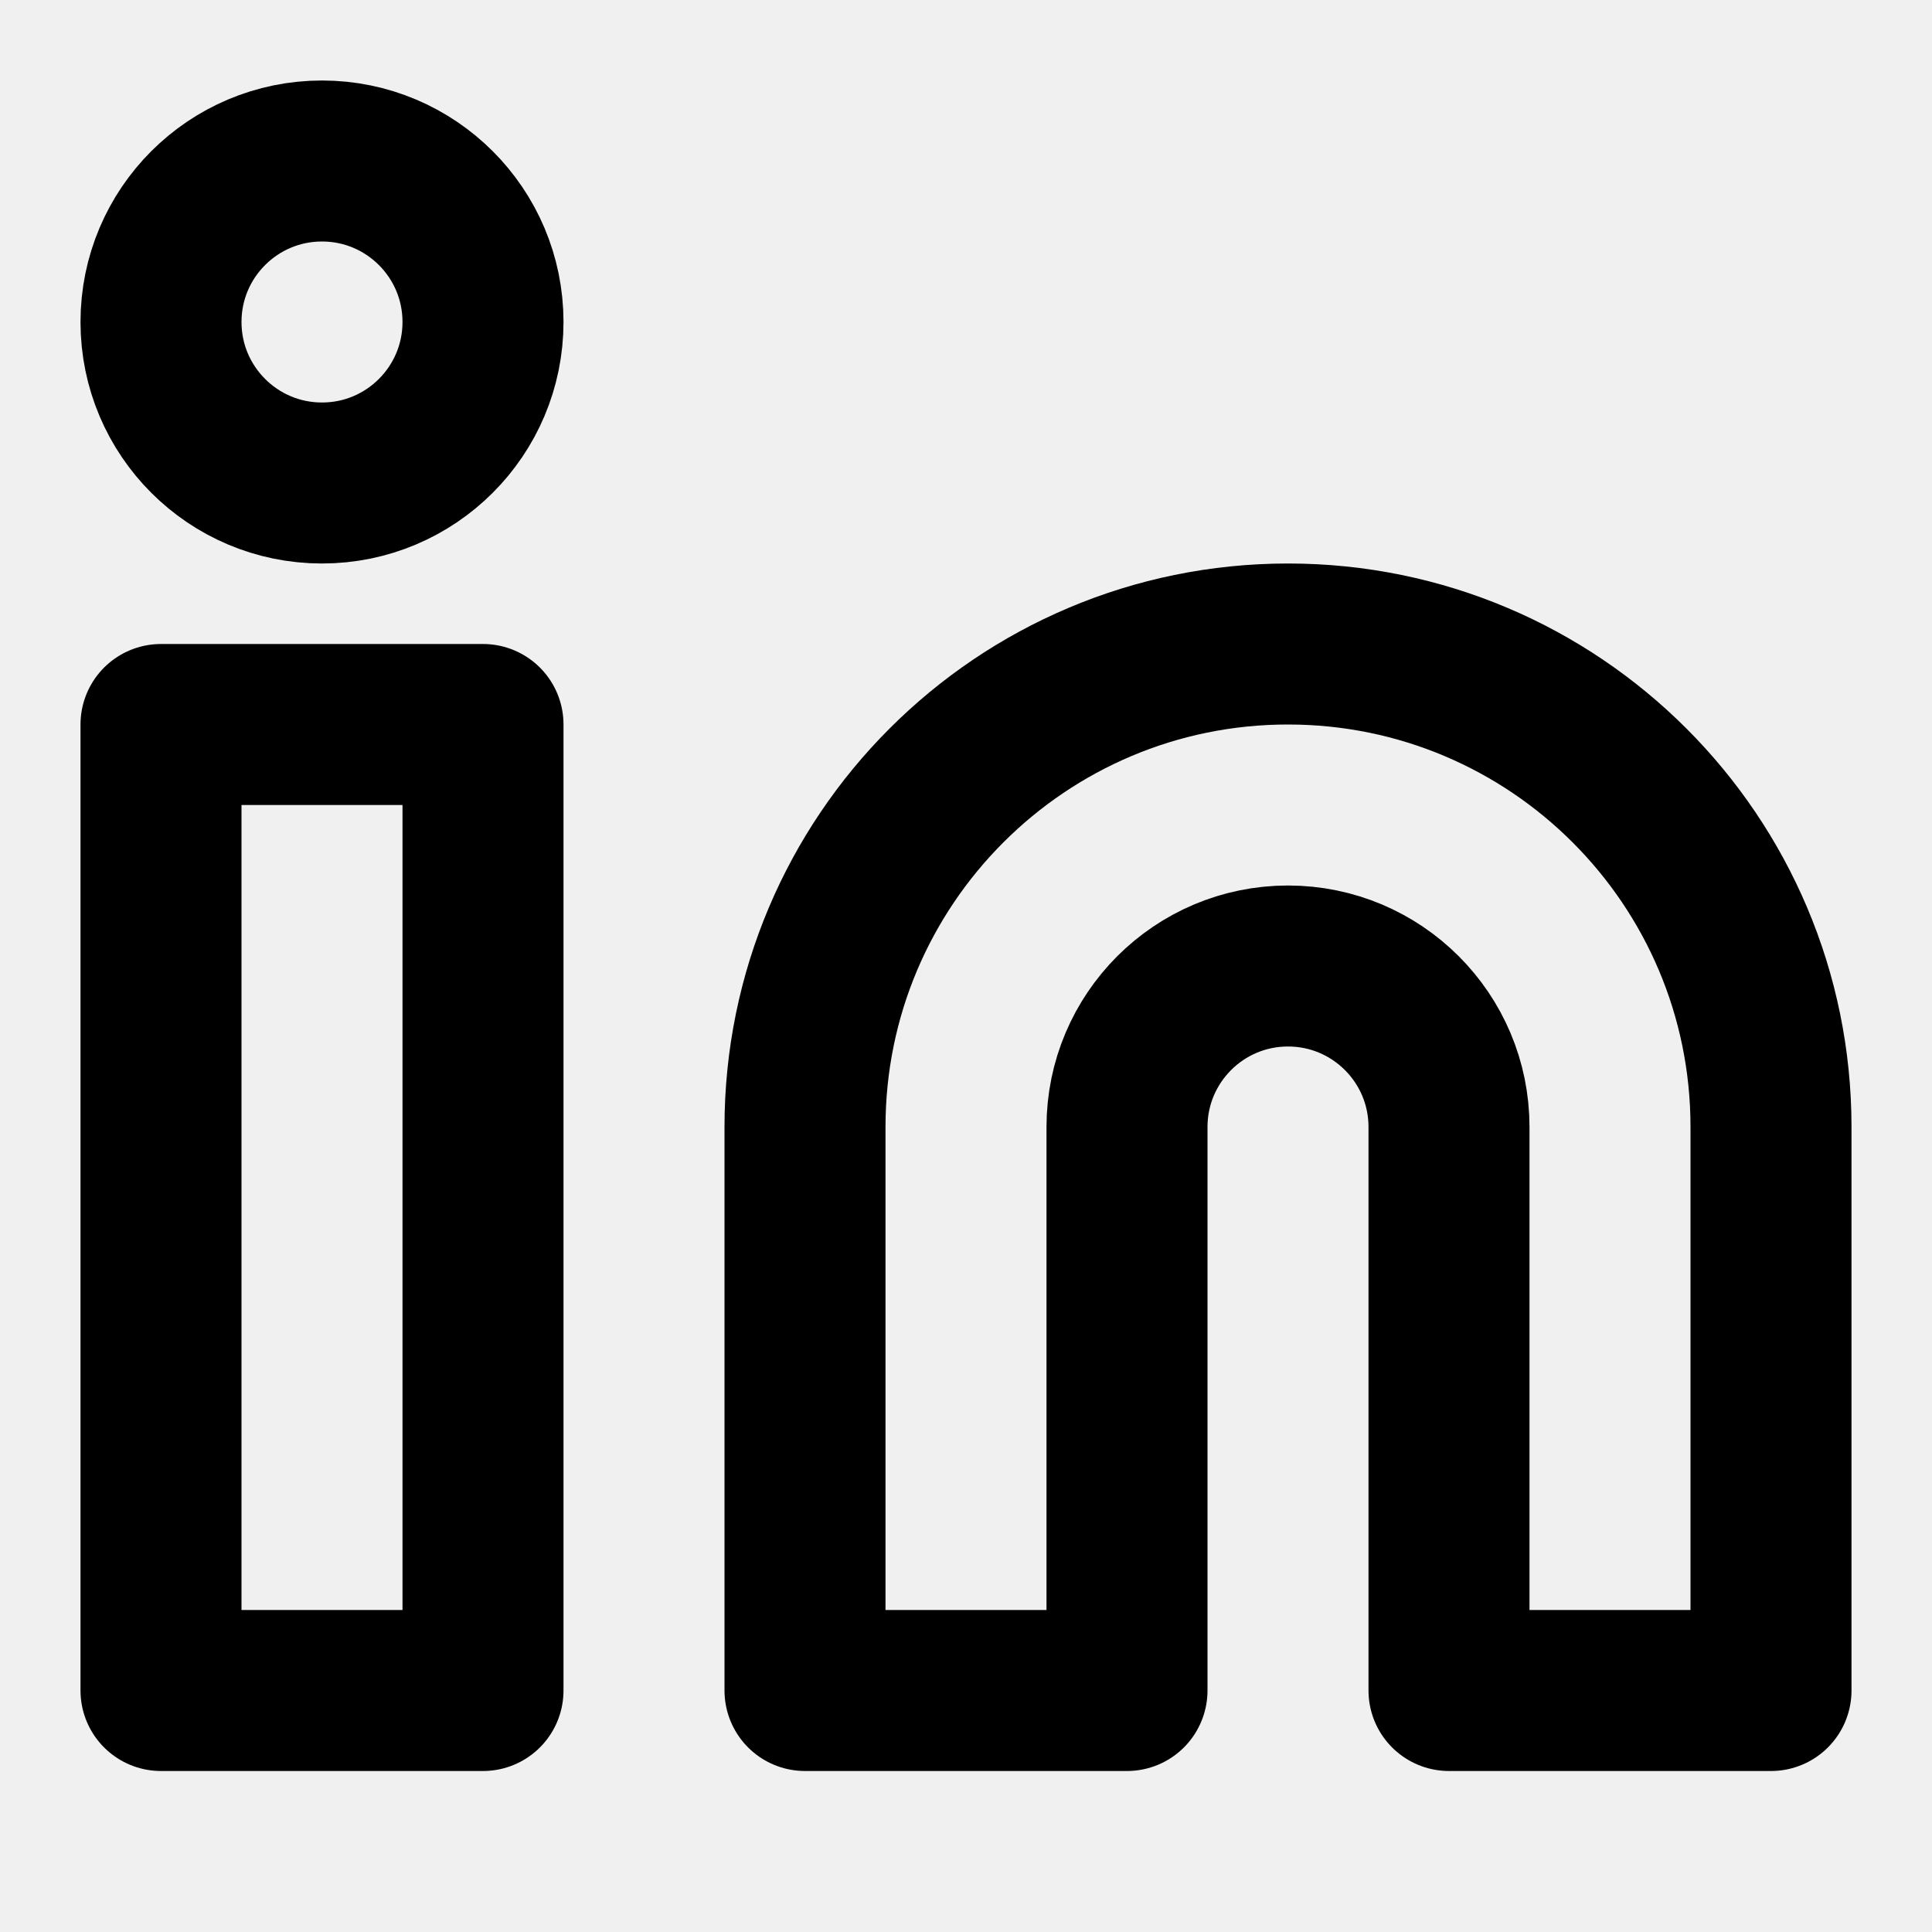
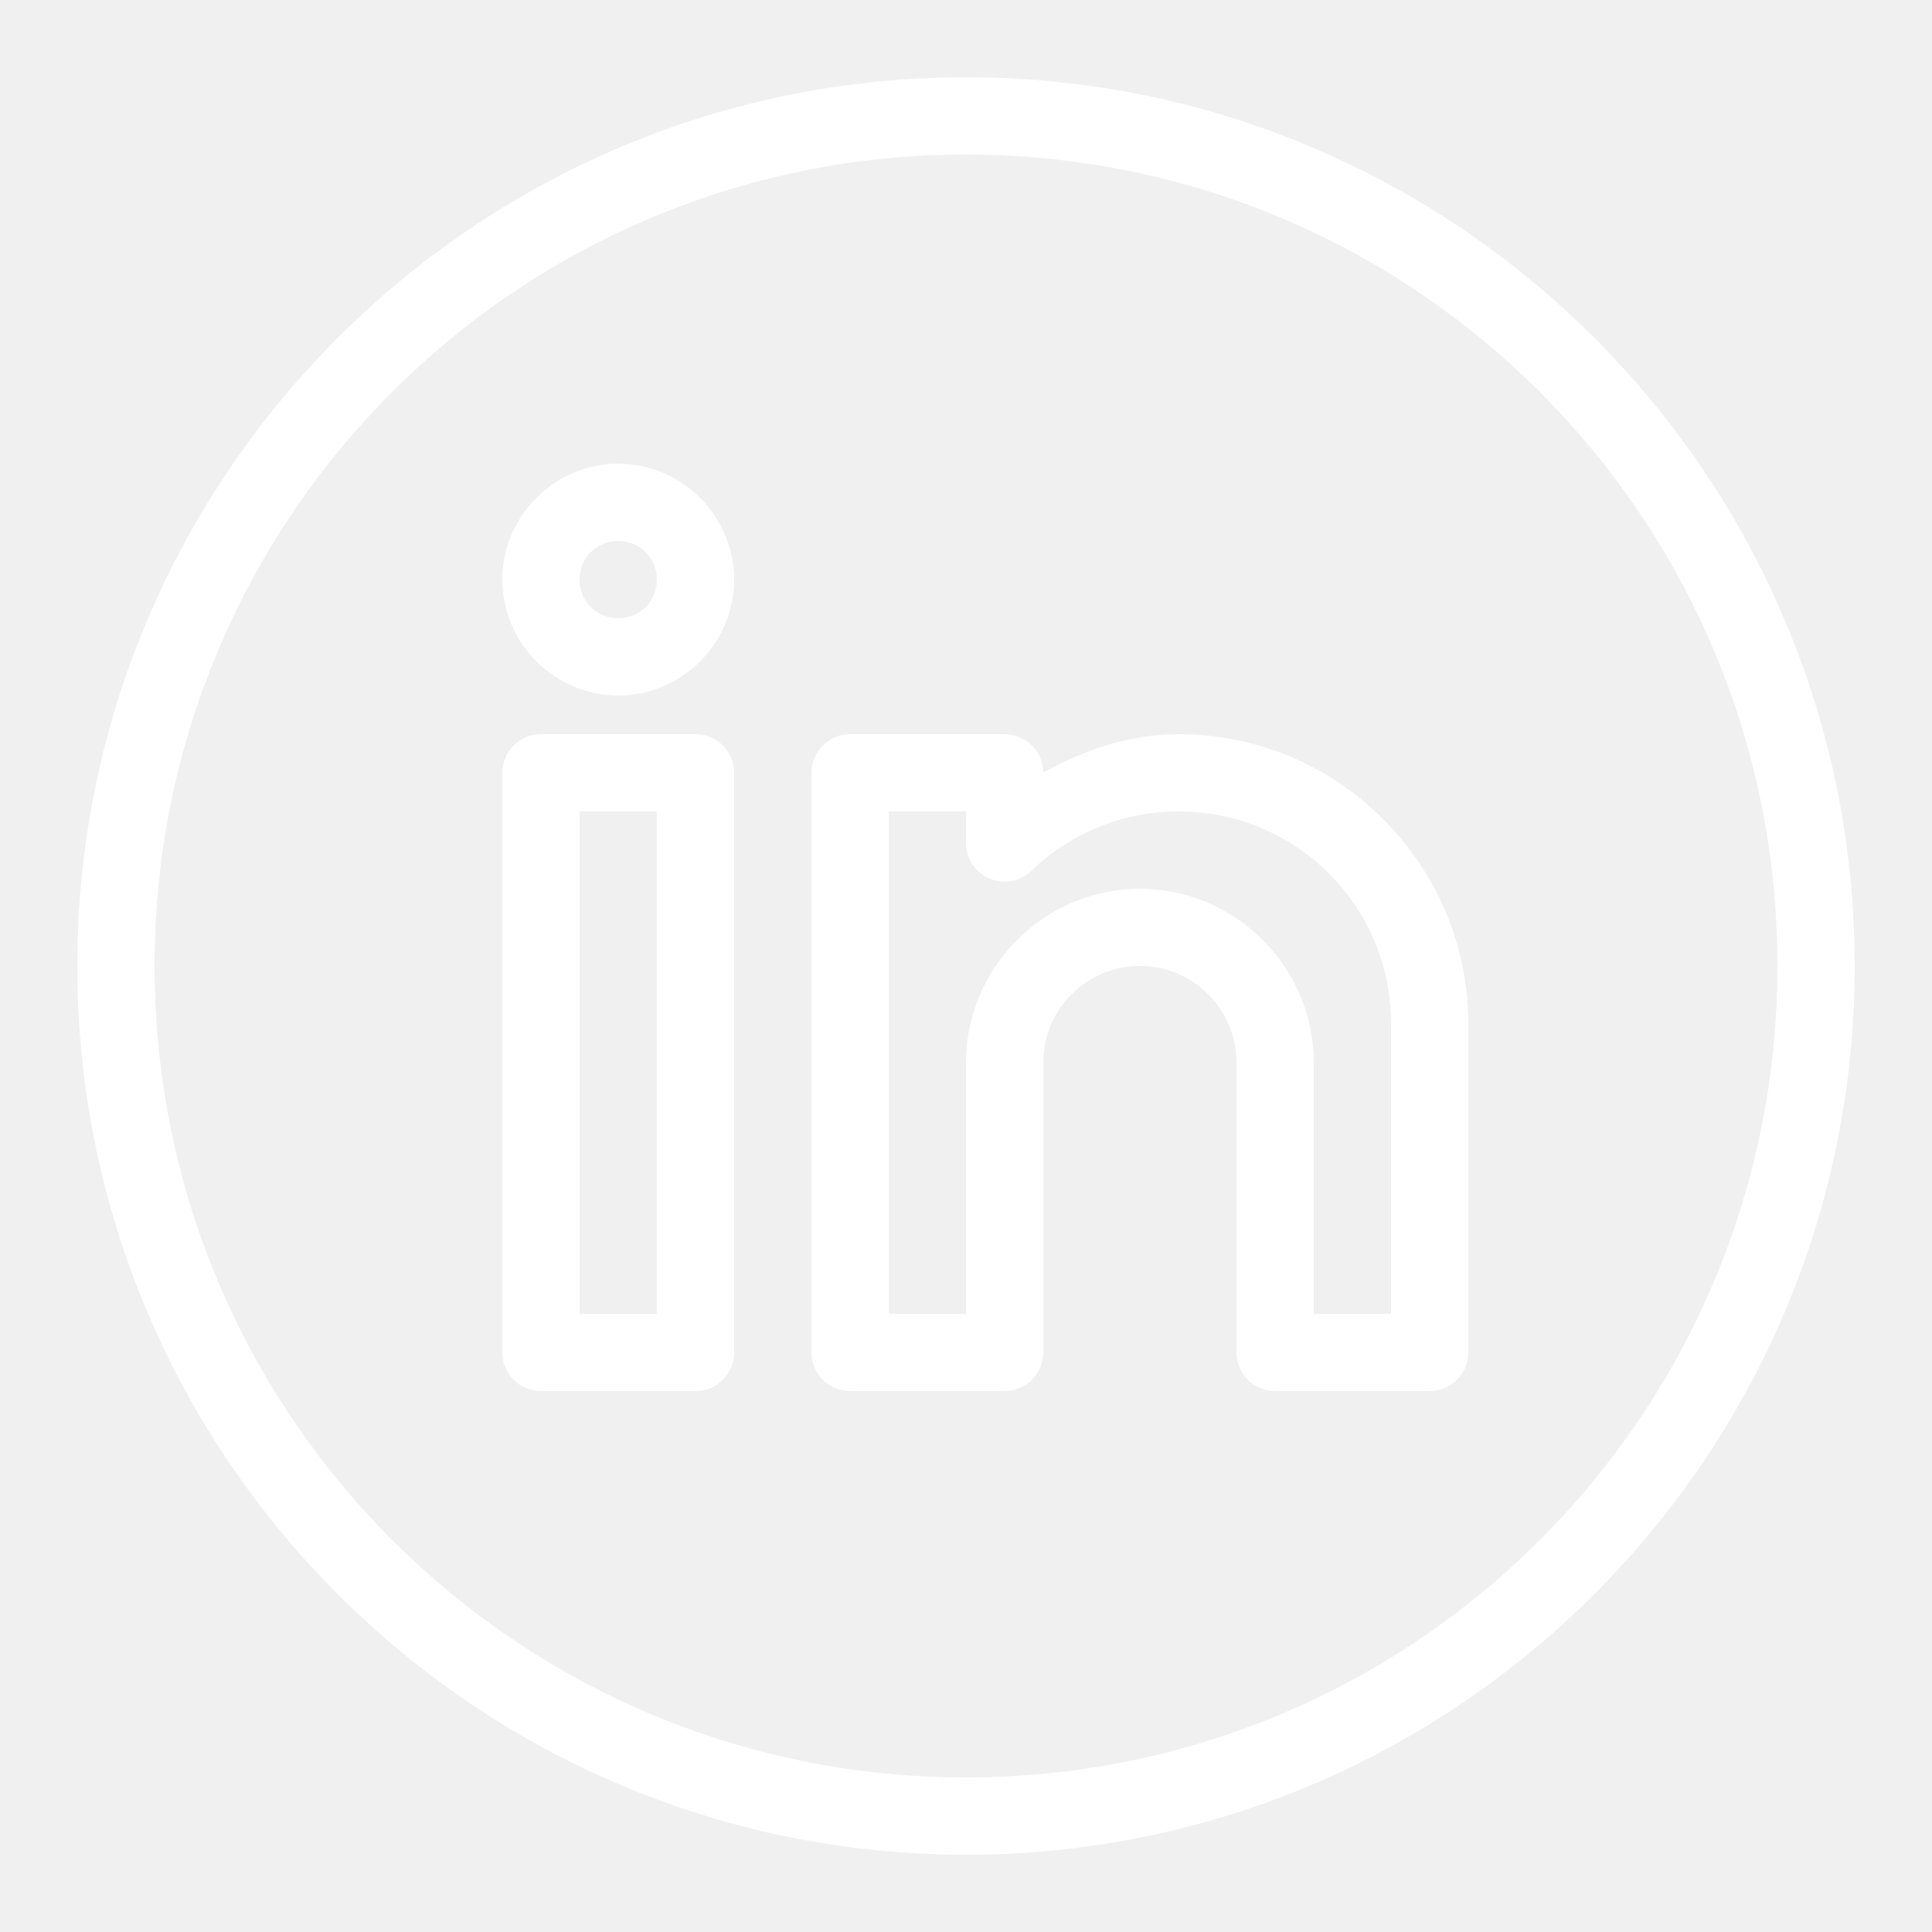
- <svg xmlns="http://www.w3.org/2000/svg" width="24" height="24" fill="none" stroke="currentColor" stroke-width="2" stroke-linecap="round" stroke-linejoin="round" class="feather feather-linkedin">
-   <path d="M16 8a6 6 0 016 6v7h-4v-7a2 2 0 00-2-2 2 2 0 00-2 2v7h-4v-7a6 6 0 016-6zM2 9h4v12H2z" />
-   <circle cx="4" cy="4" r="2" />
+ <svg xmlns="http://www.w3.org/2000/svg" fill="#fff" viewBox="0 0 50 50" width="25" height="25">
+   <path d="M25 2C12.31 2 2 12.31 2 25s10.31 23 23 23 23-10.31 23-23S37.69 2 25 2zm0 2c11.61 0 21 9.39 21 21s-9.39 21-21 21S4 36.61 4 25 13.39 4 25 4zm-9 8c-1.645 0-3 1.355-3 3s1.355 3 3 3 3-1.355 3-3-1.355-3-3-3zm0 2c.564 0 1 .436 1 1 0 .564-.436 1-1 1-.564 0-1-.436-1-1 0-.564.436-1 1-1zm-2 5a1 1 0 00-1 1v15a1 1 0 001 1h4a1 1 0 001-1V20a1 1 0 00-1-1h-4zm8 0a1 1 0 00-1 1v15a1 1 0 001 1h4a1 1 0 001-1v-7.5a2.5 2.5 0 015 0V35a1 1 0 001 1h4a1 1 0 001-1v-8.5c0-4.13-3.37-7.5-7.5-7.5-1.286 0-2.44.416-3.5.99a1 1 0 00-1-.99h-4zm-7 2h2v13h-2V21zm8 0h2v.816a1 1 0 001.693.721A5.464 5.464 0 0130.5 21c3.05 0 5.5 2.45 5.5 5.5V34h-2v-6.5c0-2.47-2.03-4.5-4.5-4.5S25 25.03 25 27.5V34h-2V21z" />
</svg>
